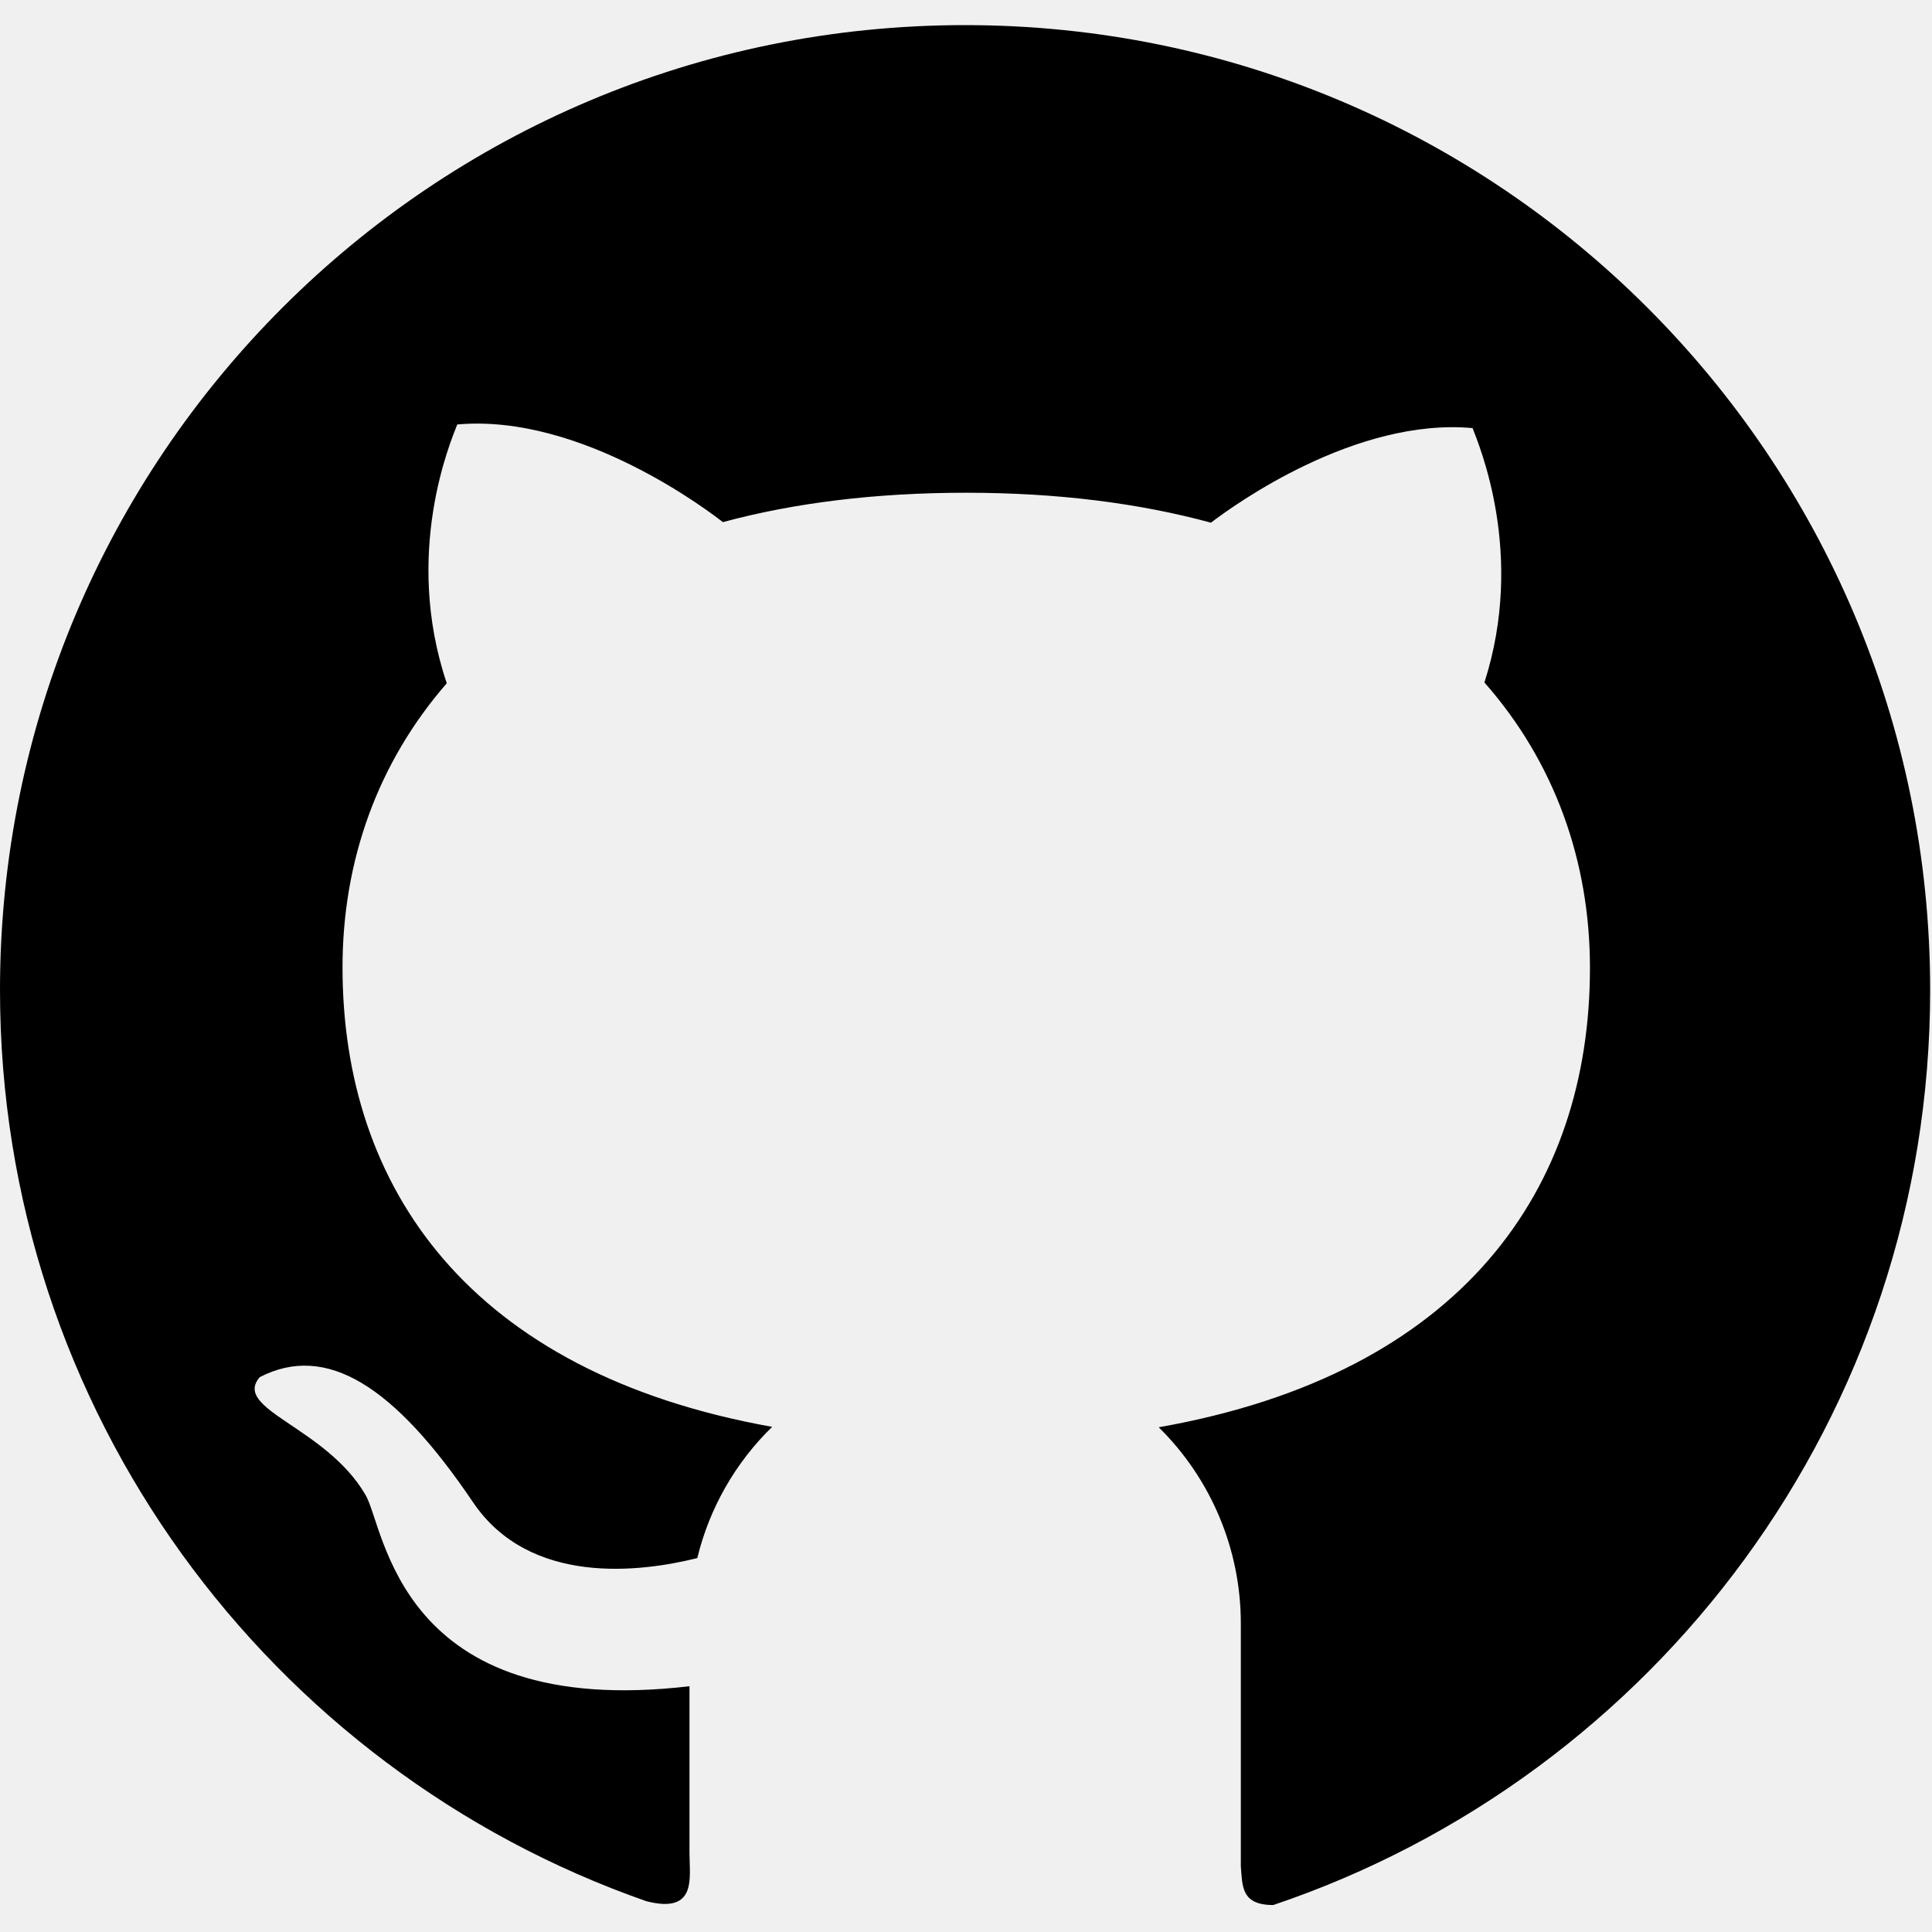
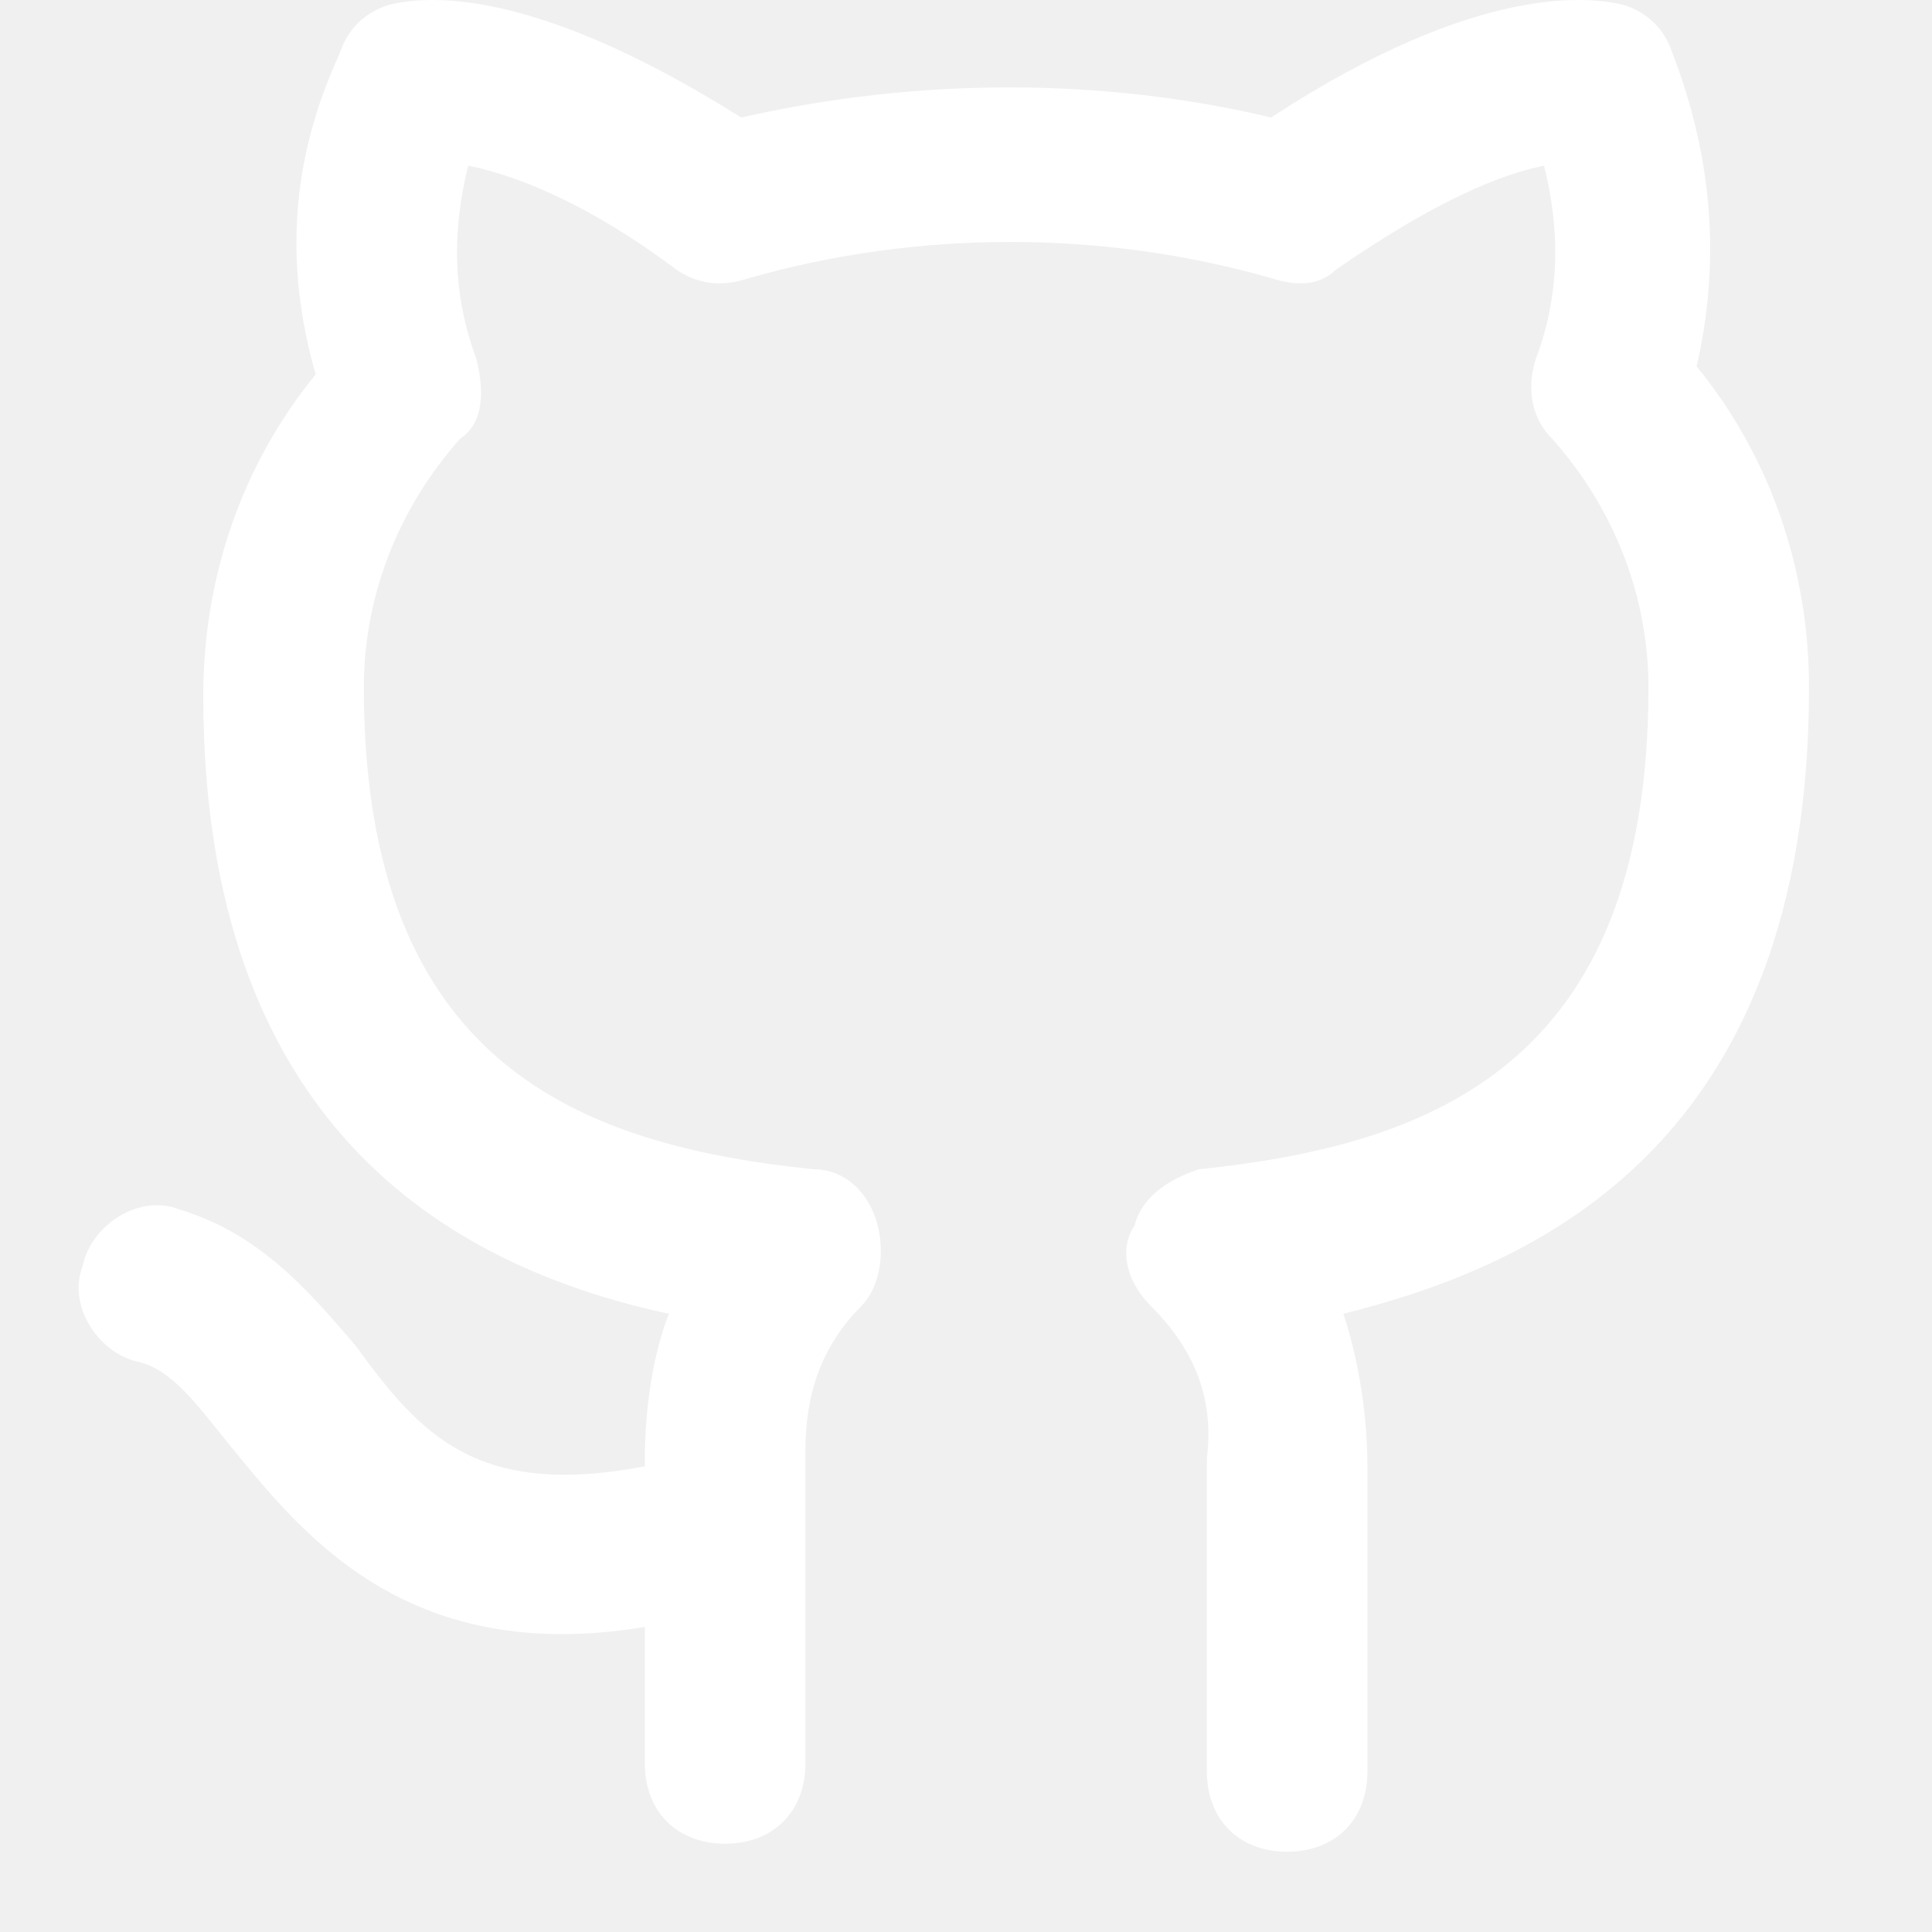
- <svg xmlns="http://www.w3.org/2000/svg" t="1732973678778" class="icon" viewBox="0 0 1024 1024" version="1.1" p-id="4571" width="64" height="64">
-   <path d="M0 524.715c0 223.36 143.147 413.269 342.656 482.987 26.88 6.827 22.784-12.373 22.784-25.344v-88.619c-155.136 18.176-161.323-84.48-171.819-101.589-21.077-35.968-70.741-45.141-55.936-62.251 35.328-18.176 71.339 4.608 112.981 66.261 30.165 44.672 89.003 37.12 118.912 29.653a144.64 144.64 0 0 1 39.68-69.547c-160.683-28.757-227.712-126.848-227.712-243.541 0-56.576 18.688-108.587 55.253-150.571-23.296-69.205 2.176-128.384 5.547-137.173 66.475-5.973 135.424 47.573 140.8 51.755 37.76-10.197 80.811-15.573 128.981-15.573 48.427 0 91.733 5.547 129.707 15.872 12.8-9.813 76.885-55.765 138.667-50.133 3.285 8.789 28.16 66.603 6.272 134.827 37.077 42.069 55.936 94.549 55.936 151.296 0 116.864-67.413 215.04-228.565 243.456a145.92 145.92 0 0 1 43.52 104.107v128.64c0.896 10.283 0 20.48 17.195 20.48 202.411-68.224 348.16-259.541 348.16-484.907C1023.019 242.176 793.941 13.312 511.573 13.312 228.864 13.184 0 242.091 0 524.715z" fill="#000000" p-id="4572" />
+ <svg xmlns="http://www.w3.org/2000/svg" t="1738944160218" class="icon" viewBox="0 0 1024 1024" version="1.1" p-id="4670" width="32" height="32" data-spm-anchor-id="a313x.search_index.0.i4.21af3a81HmePwP">
+   <path d="M682.215 981.446c-25.532 0-42.554-17.022-42.554-42.554v-165.96c4.255-34.043-8.511-59.575-29.788-80.852-12.766-12.766-17.022-29.788-8.511-42.554 4.255-17.022 21.277-25.532 34.043-29.788 123.406-12.766 238.302-55.32 238.302-255.323 0-46.809-17.022-93.618-51.065-131.917-12.766-12.766-12.766-29.788-8.511-42.554 12.766-34.043 12.766-68.086 4.255-102.129-21.277 4.255-55.32 17.022-110.64 55.32-8.511 8.511-21.277 8.511-34.043 4.255-89.363-25.532-187.237-25.532-276.6 0-12.766 4.255-25.532 4.255-38.298-4.255C307.741 104.837 269.443 92.07 248.166 87.815c-8.511 34.043-8.511 68.086 4.255 102.129 4.255 17.022 4.255 34.043-8.511 42.554-34.043 38.298-51.065 85.108-51.065 131.917 0 200.003 114.895 242.557 238.302 255.323 17.022 0 29.788 12.766 34.043 29.788 4.255 17.022 0 34.043-8.511 42.554-21.277 21.277-29.788 46.809-29.788 76.597v165.96c0 25.532-17.022 42.554-42.554 42.554s-42.554-17.022-42.554-42.554v-72.342c-127.662 21.277-182.982-51.065-221.28-97.874-17.022-21.277-29.788-38.298-46.809-42.554-21.277-4.255-38.298-29.788-29.788-51.065 4.255-21.277 29.788-38.298 51.065-29.788 42.554 12.766 68.086 42.554 93.618 72.342 34.043 46.809 63.831 80.852 153.194 63.831v-4.255c0-25.532 4.255-55.32 12.766-76.597-119.151-25.532-246.812-102.129-246.812-327.665 0-63.831 21.277-123.406 59.575-170.215-17.022-59.575-12.766-114.895 12.766-170.215 4.255-12.766 12.766-21.277 25.532-25.532 17.022-4.255 72.342-12.766 187.237 59.575 93.618-21.277 191.492-21.277 280.855 0 110.64-72.342 170.215-63.831 187.237-59.575 12.766 4.255 21.277 12.766 25.532 25.532 21.277 55.32 25.532 110.64 12.766 165.96 38.298 46.809 59.575 106.385 59.575 170.215 0 242.557-144.683 306.388-246.812 331.92 8.511 25.532 12.766 55.32 12.766 80.852V938.892c0 25.532-17.022 42.554-42.554 42.554z" p-id="4671" fill="#ffffff" />
</svg>
